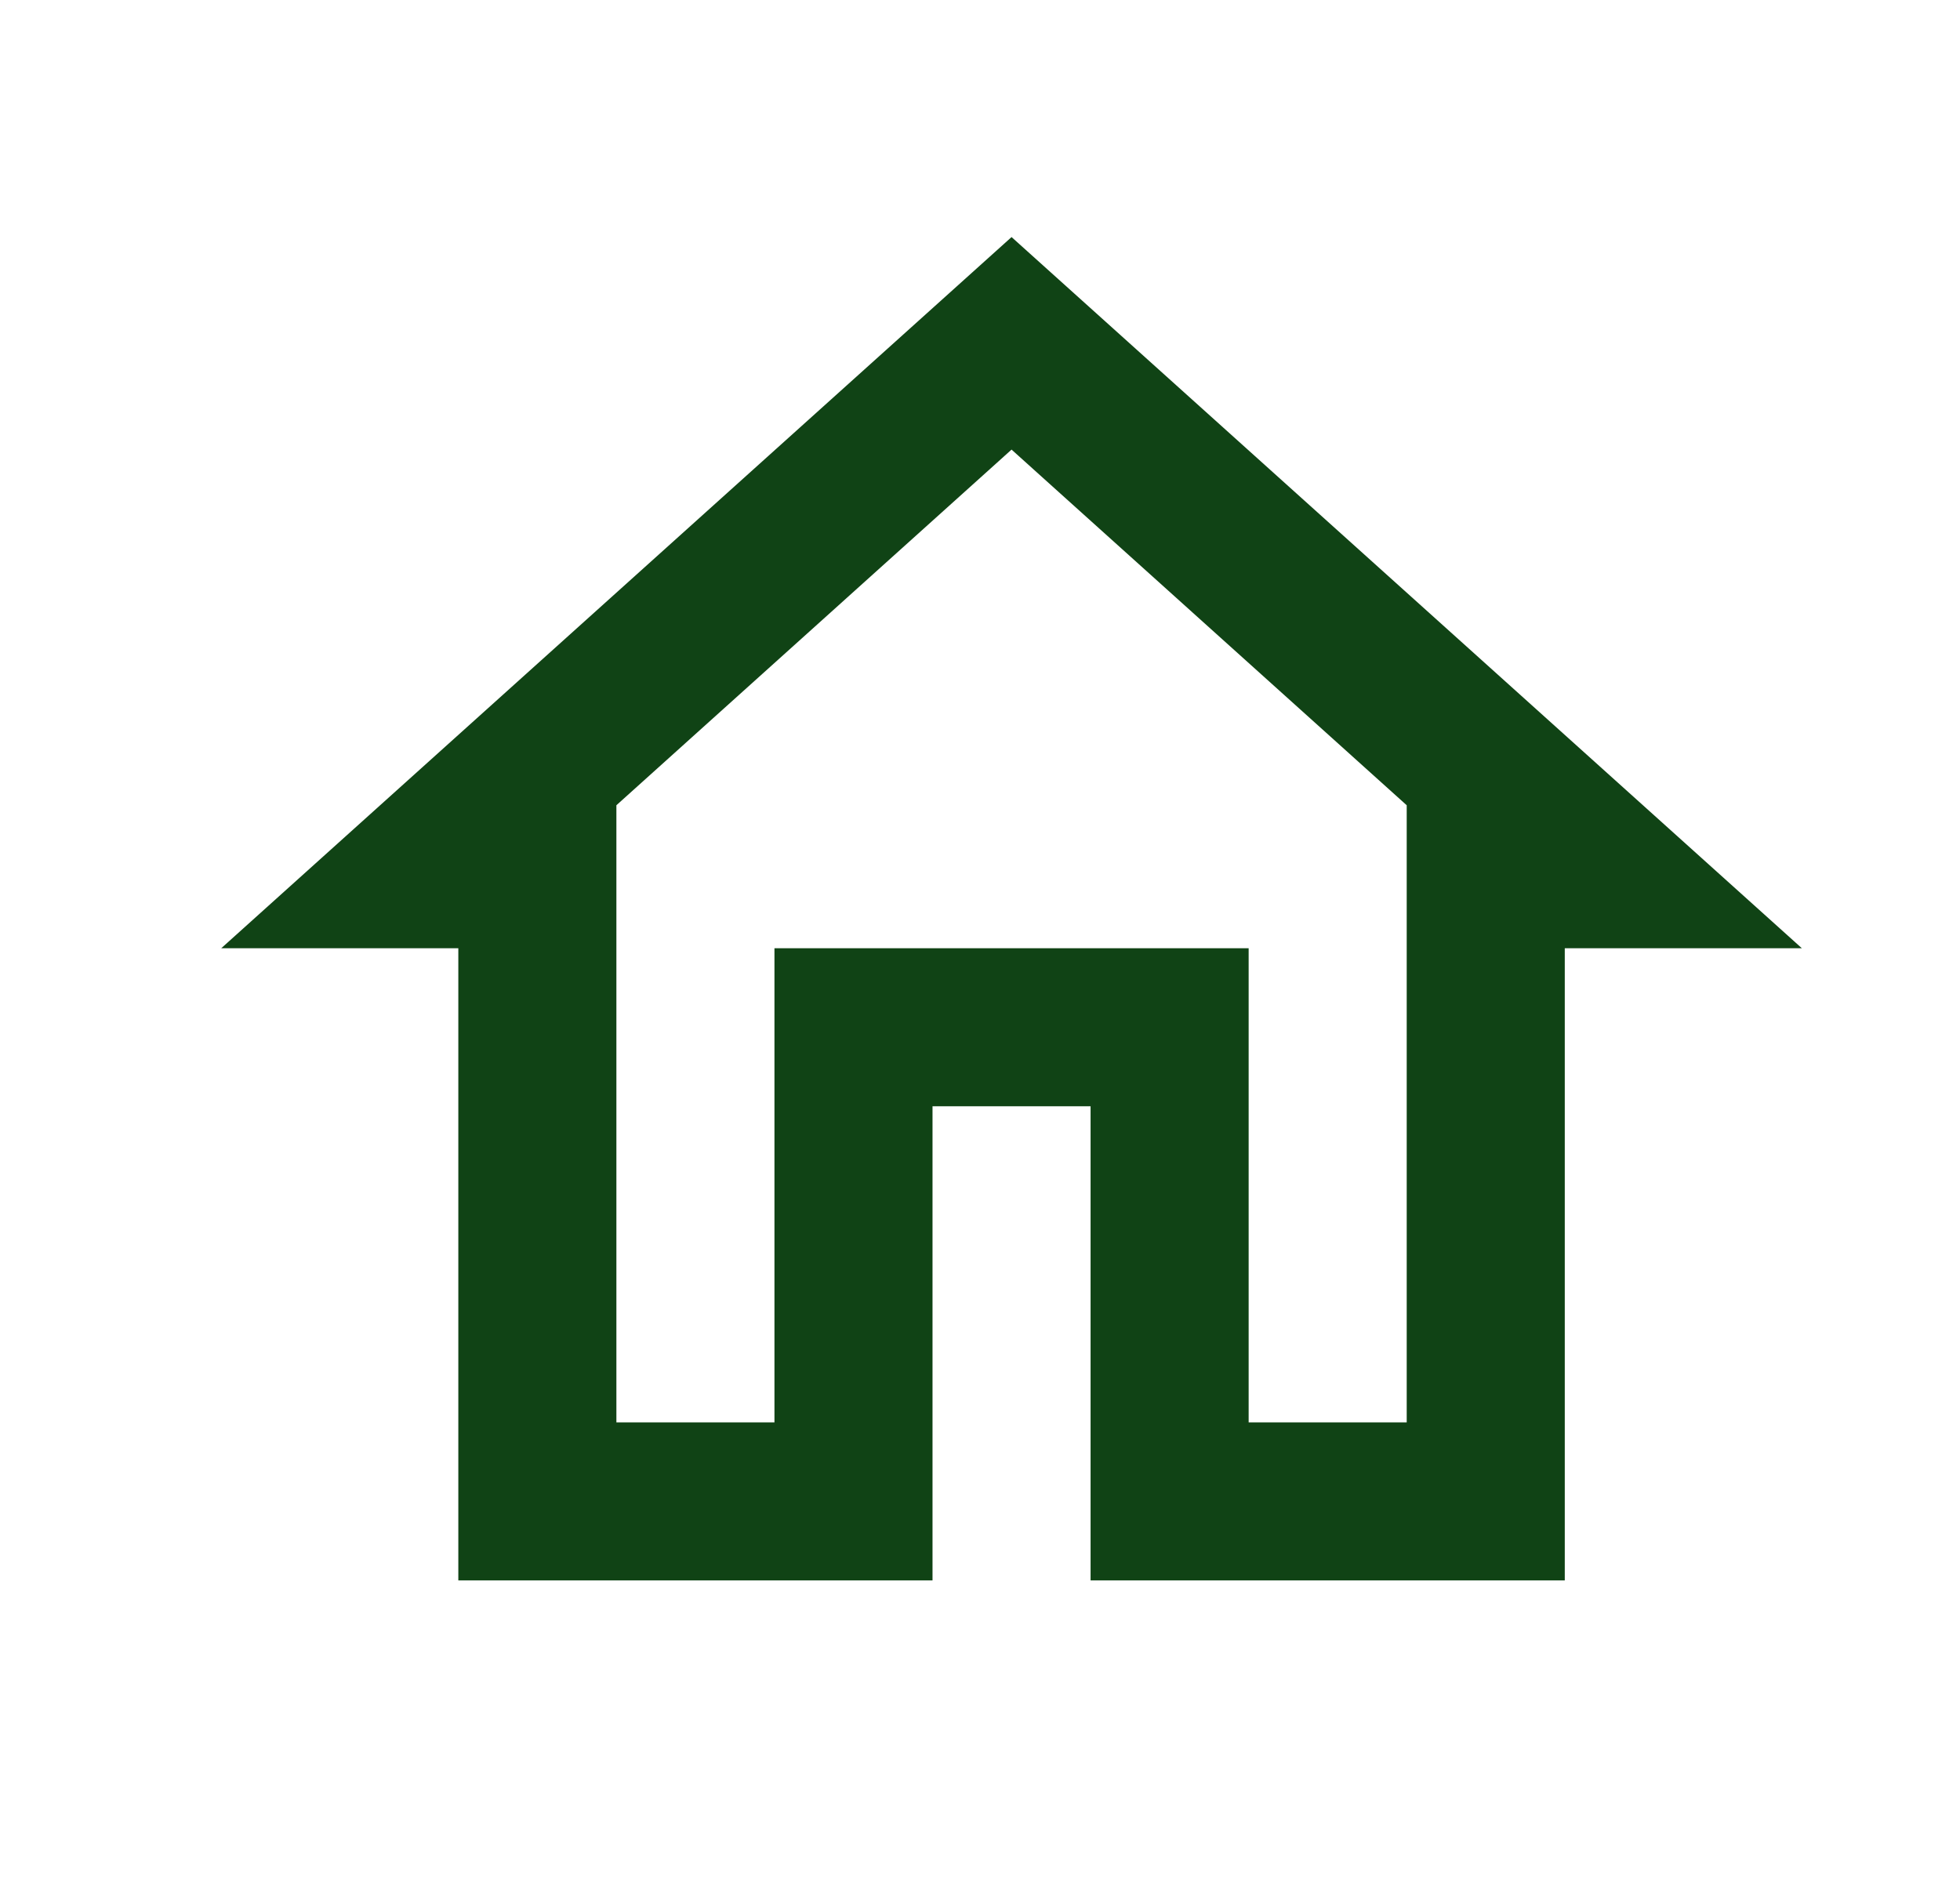
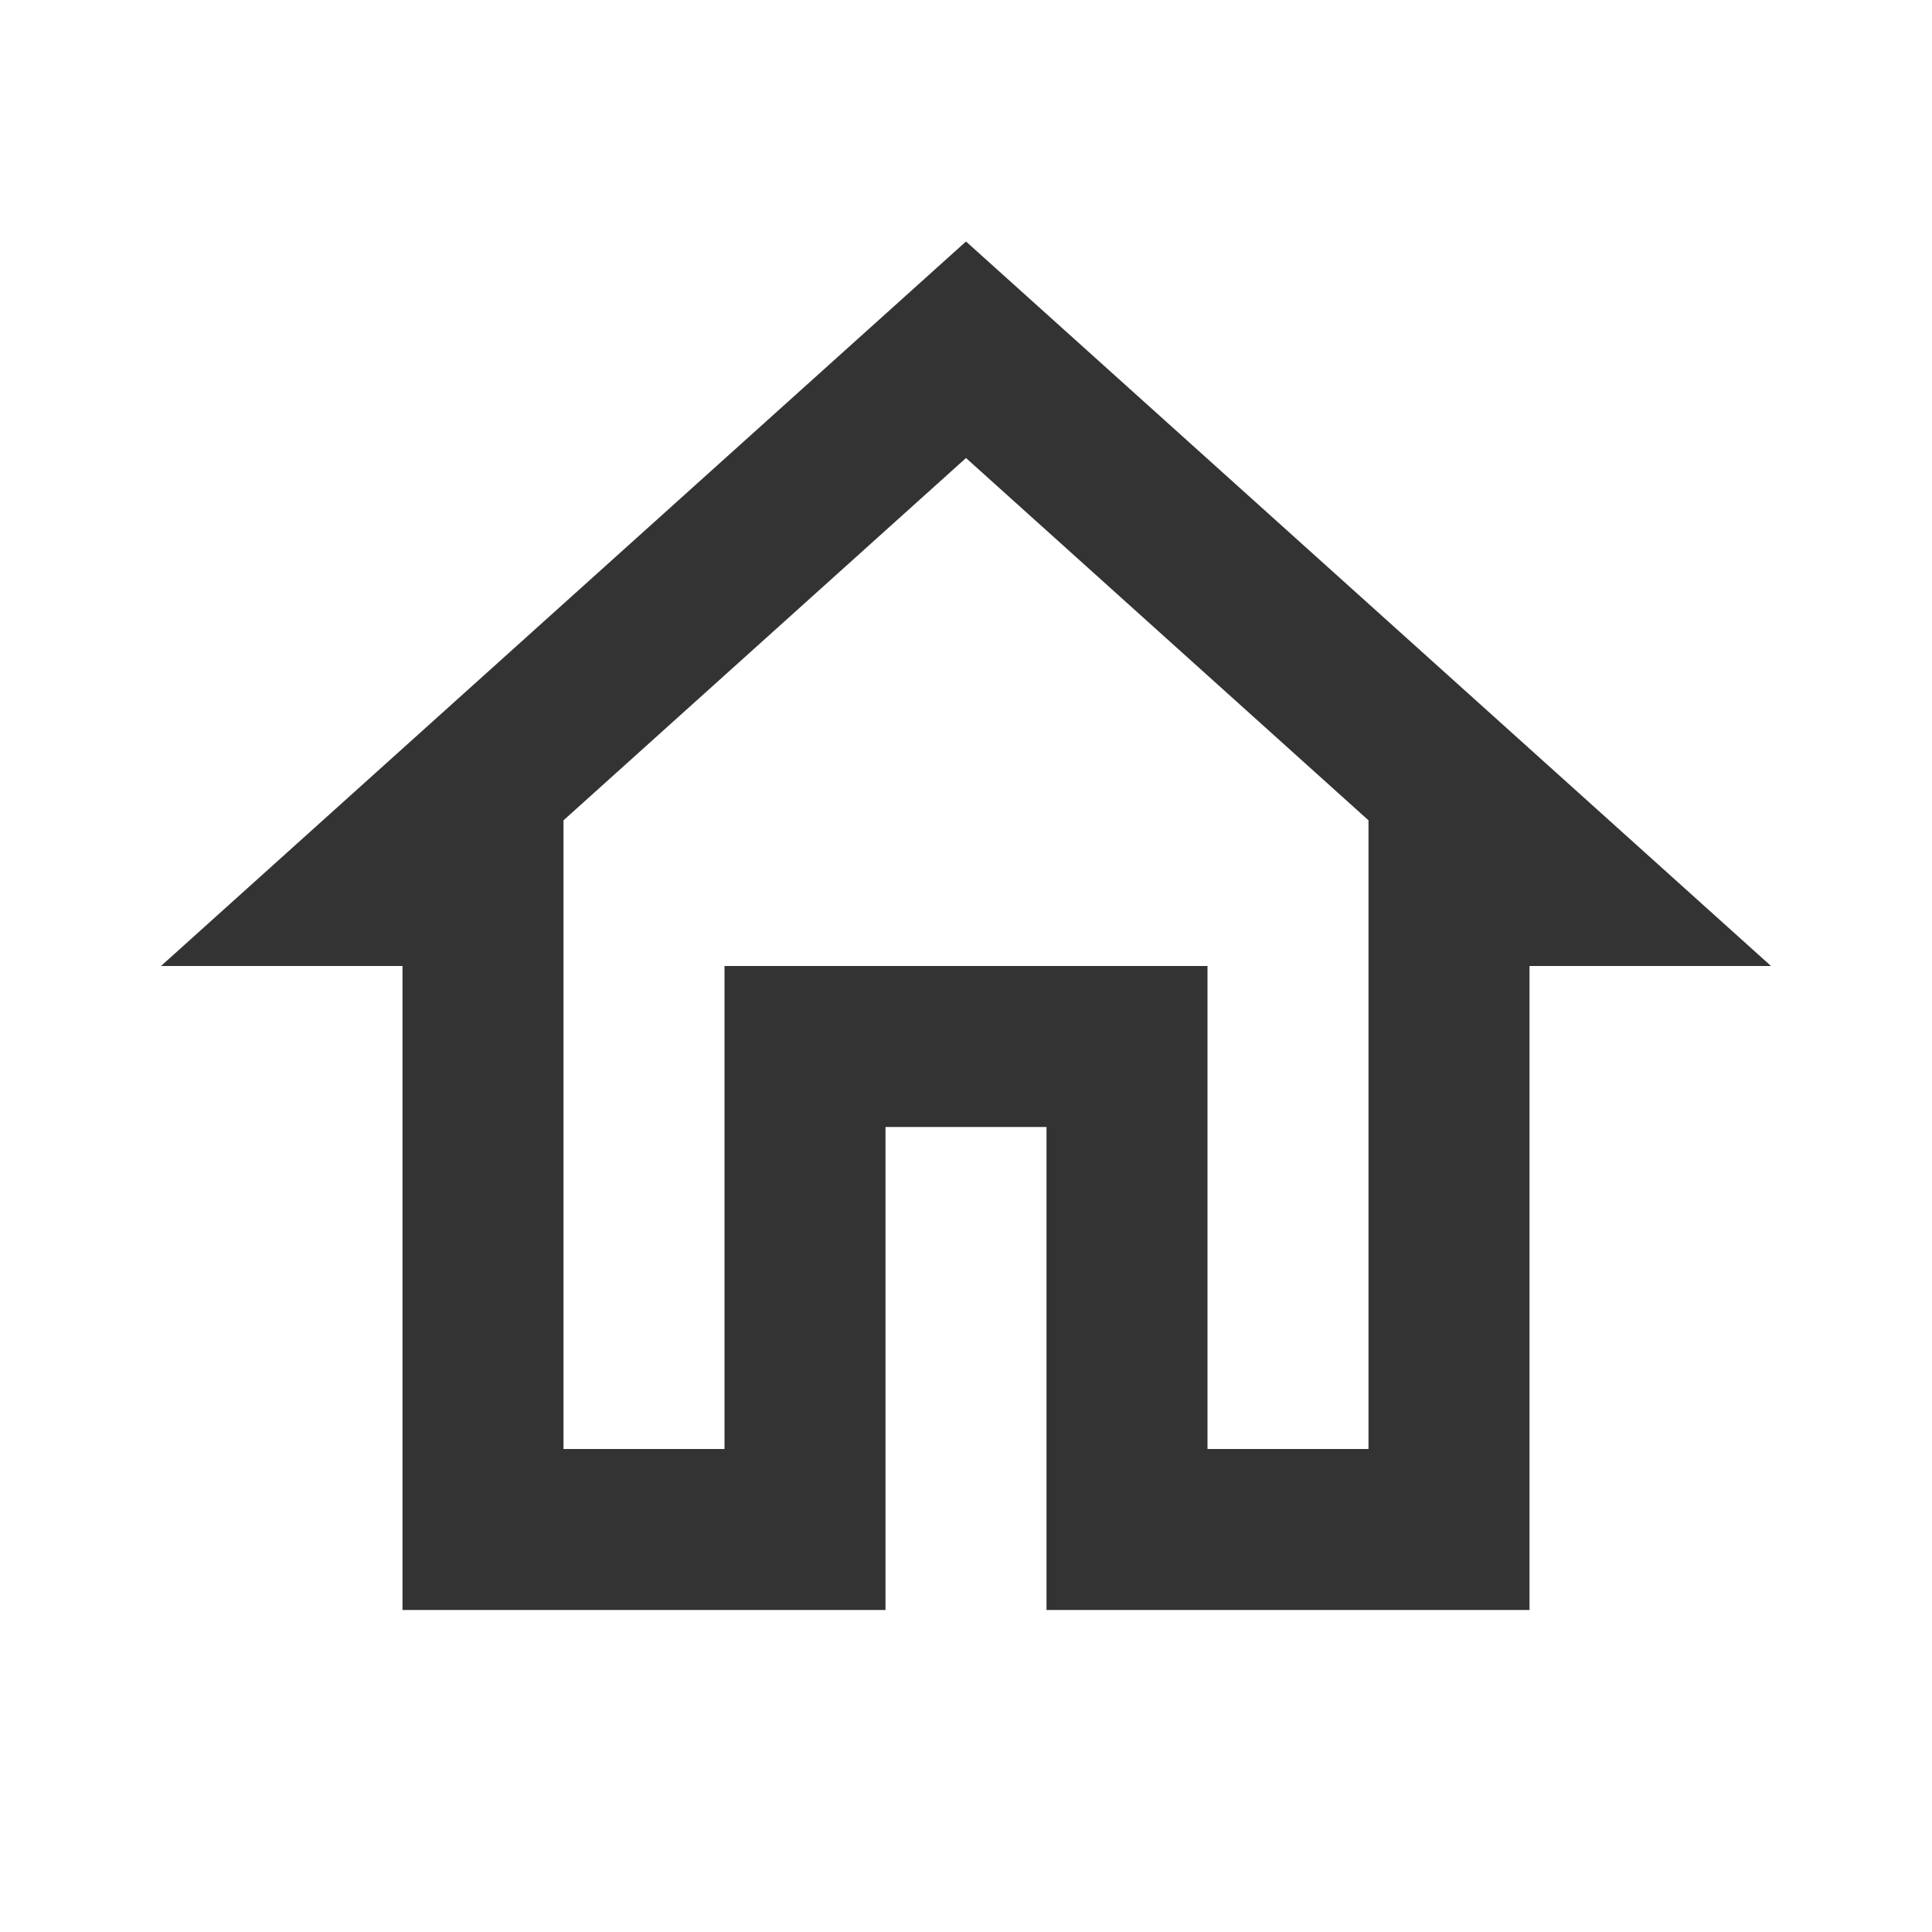
- <svg xmlns="http://www.w3.org/2000/svg" width="31" height="30" viewBox="0 0 31 30" fill="none">
-   <path d="M15.999 7.112L22.249 12.738V22.5H19.749V15H12.249V22.5H9.749V12.738L15.999 7.112ZM15.999 3.75L3.499 15H7.249V25H14.749V17.5H17.249V25H24.749V15H28.499L15.999 3.75Z" fill="#104315" />
+ <svg xmlns="http://www.w3.org/2000/svg" width="30" height="30" viewBox="0 0 30 30" fill="none">
+   <path d="M15 7.112L21.25 12.738V22.5H18.75V15H11.25V22.5H8.75V12.738L15 7.112M15 3.75L2.5 15H6.25V25H13.75V17.5H16.25V25H23.75V15H27.5L15 3.75Z" fill="#333333" />
</svg>
